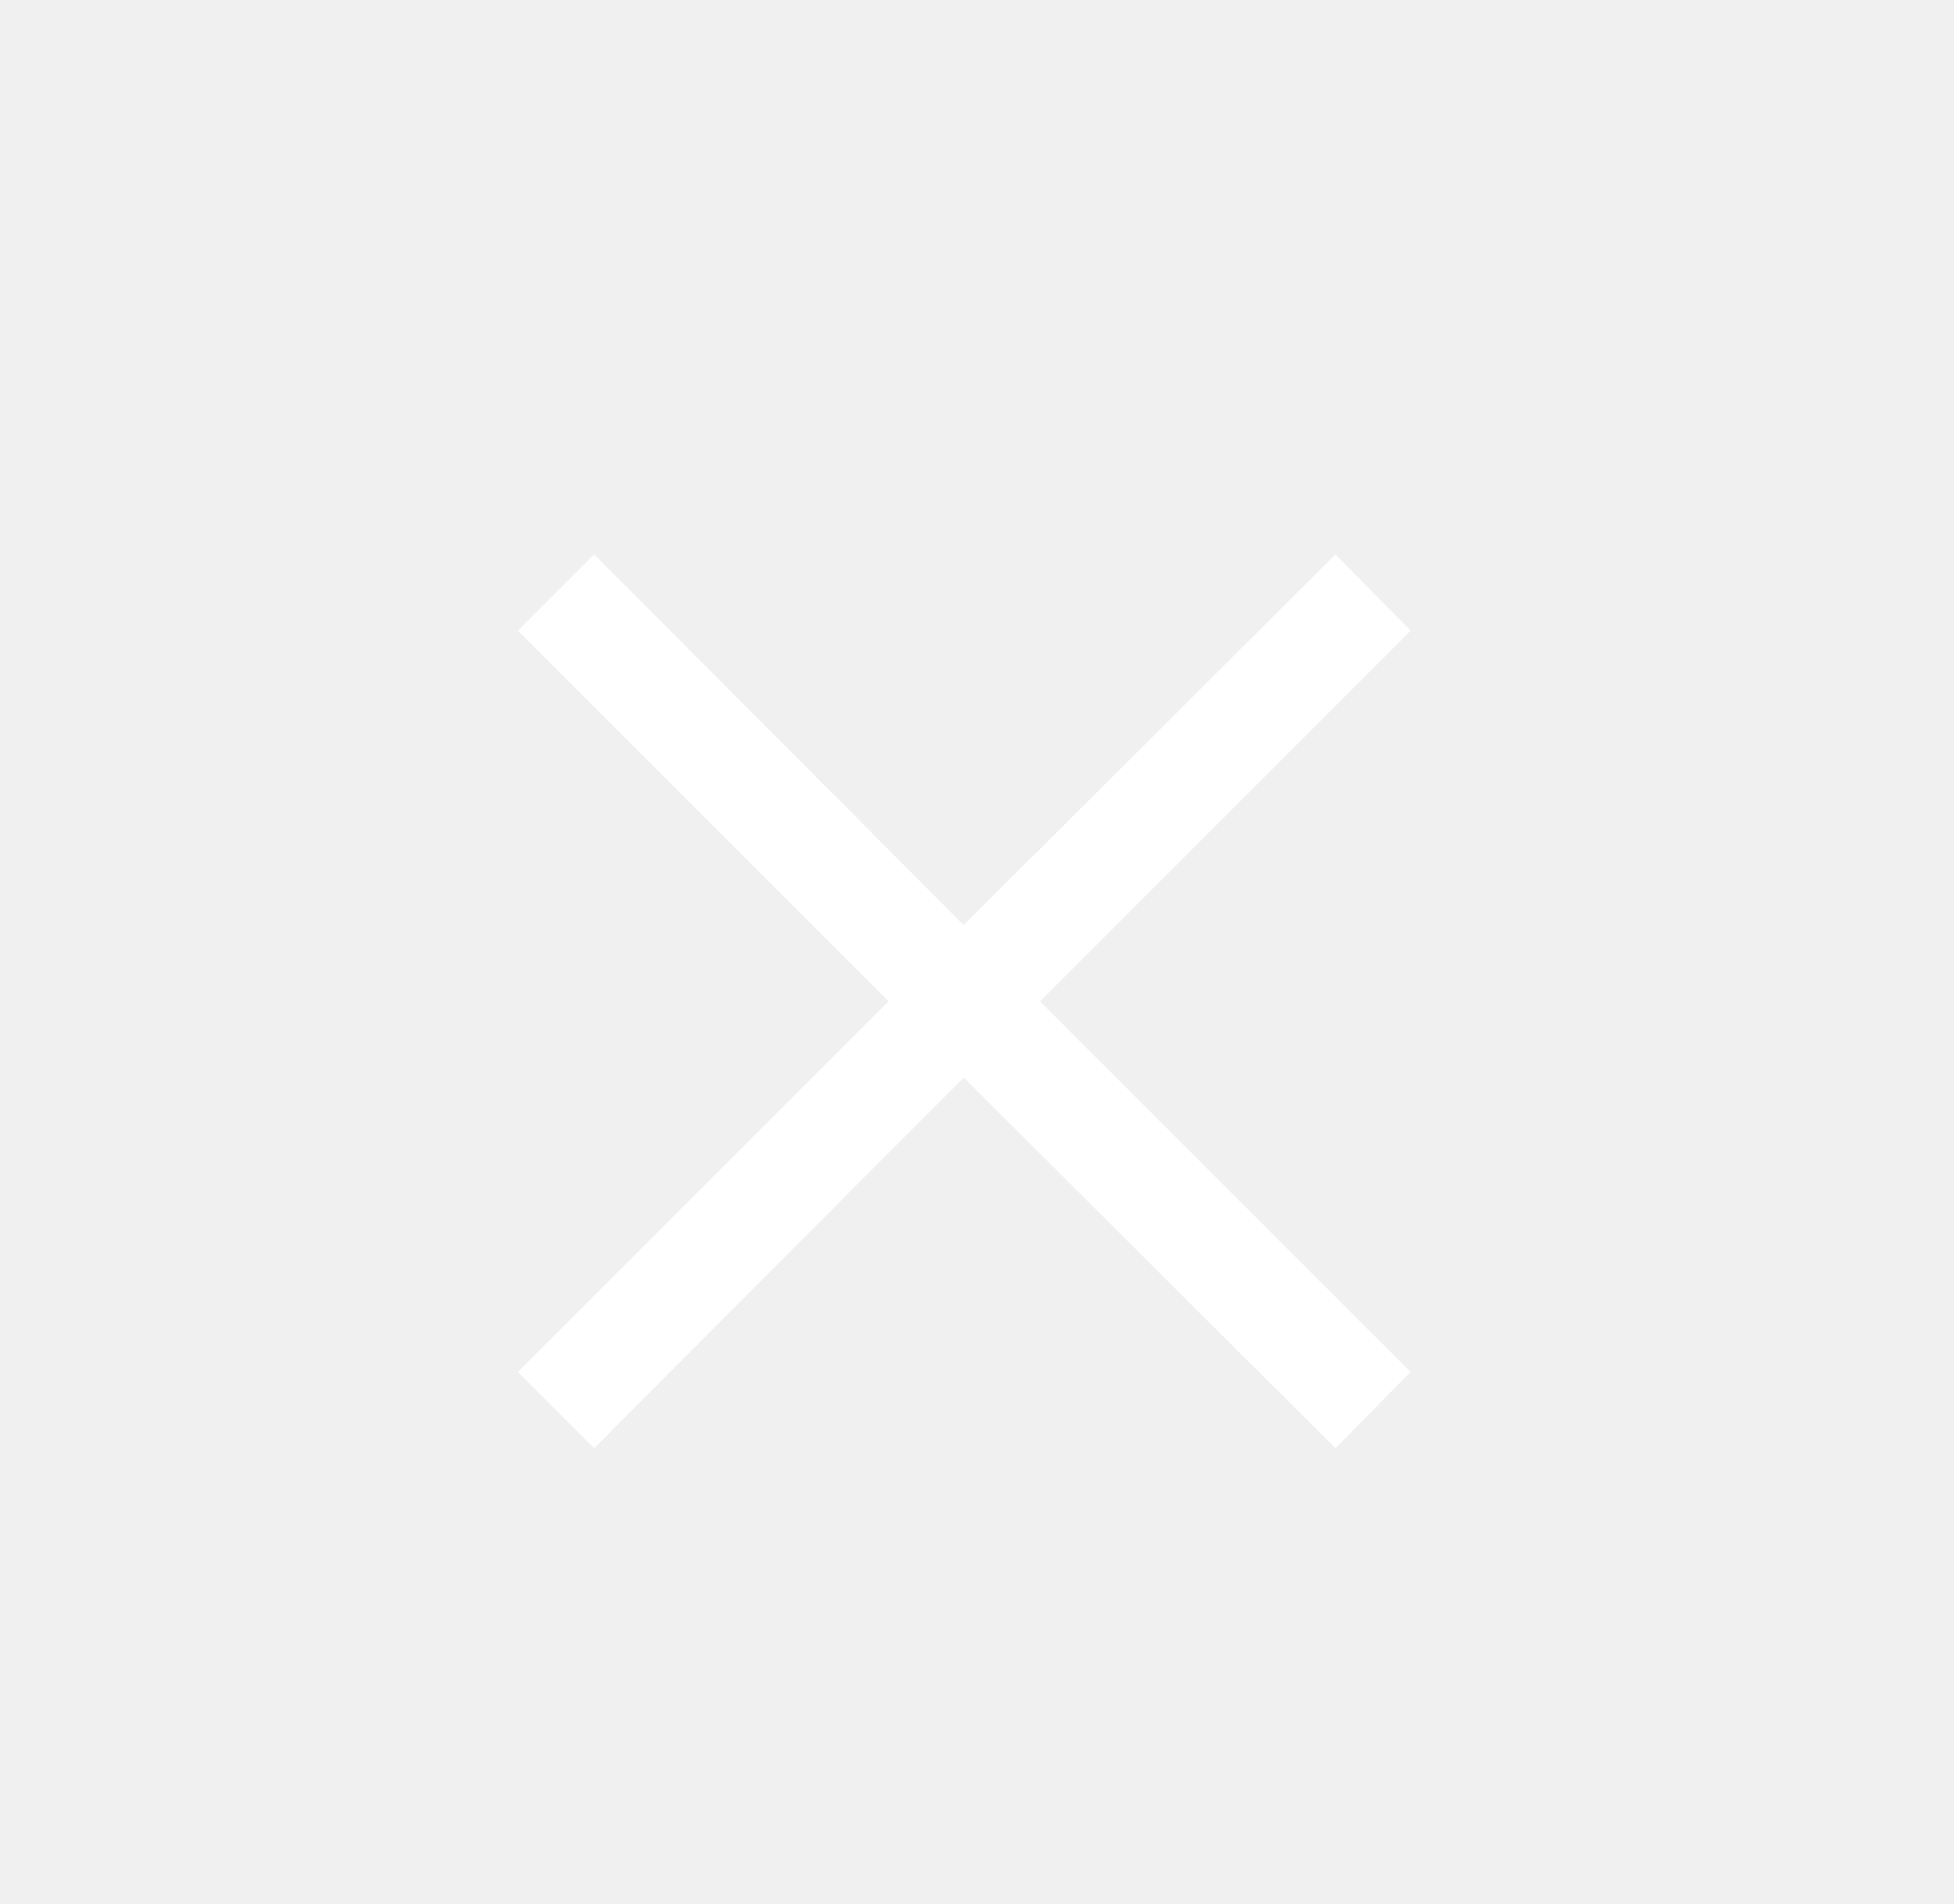
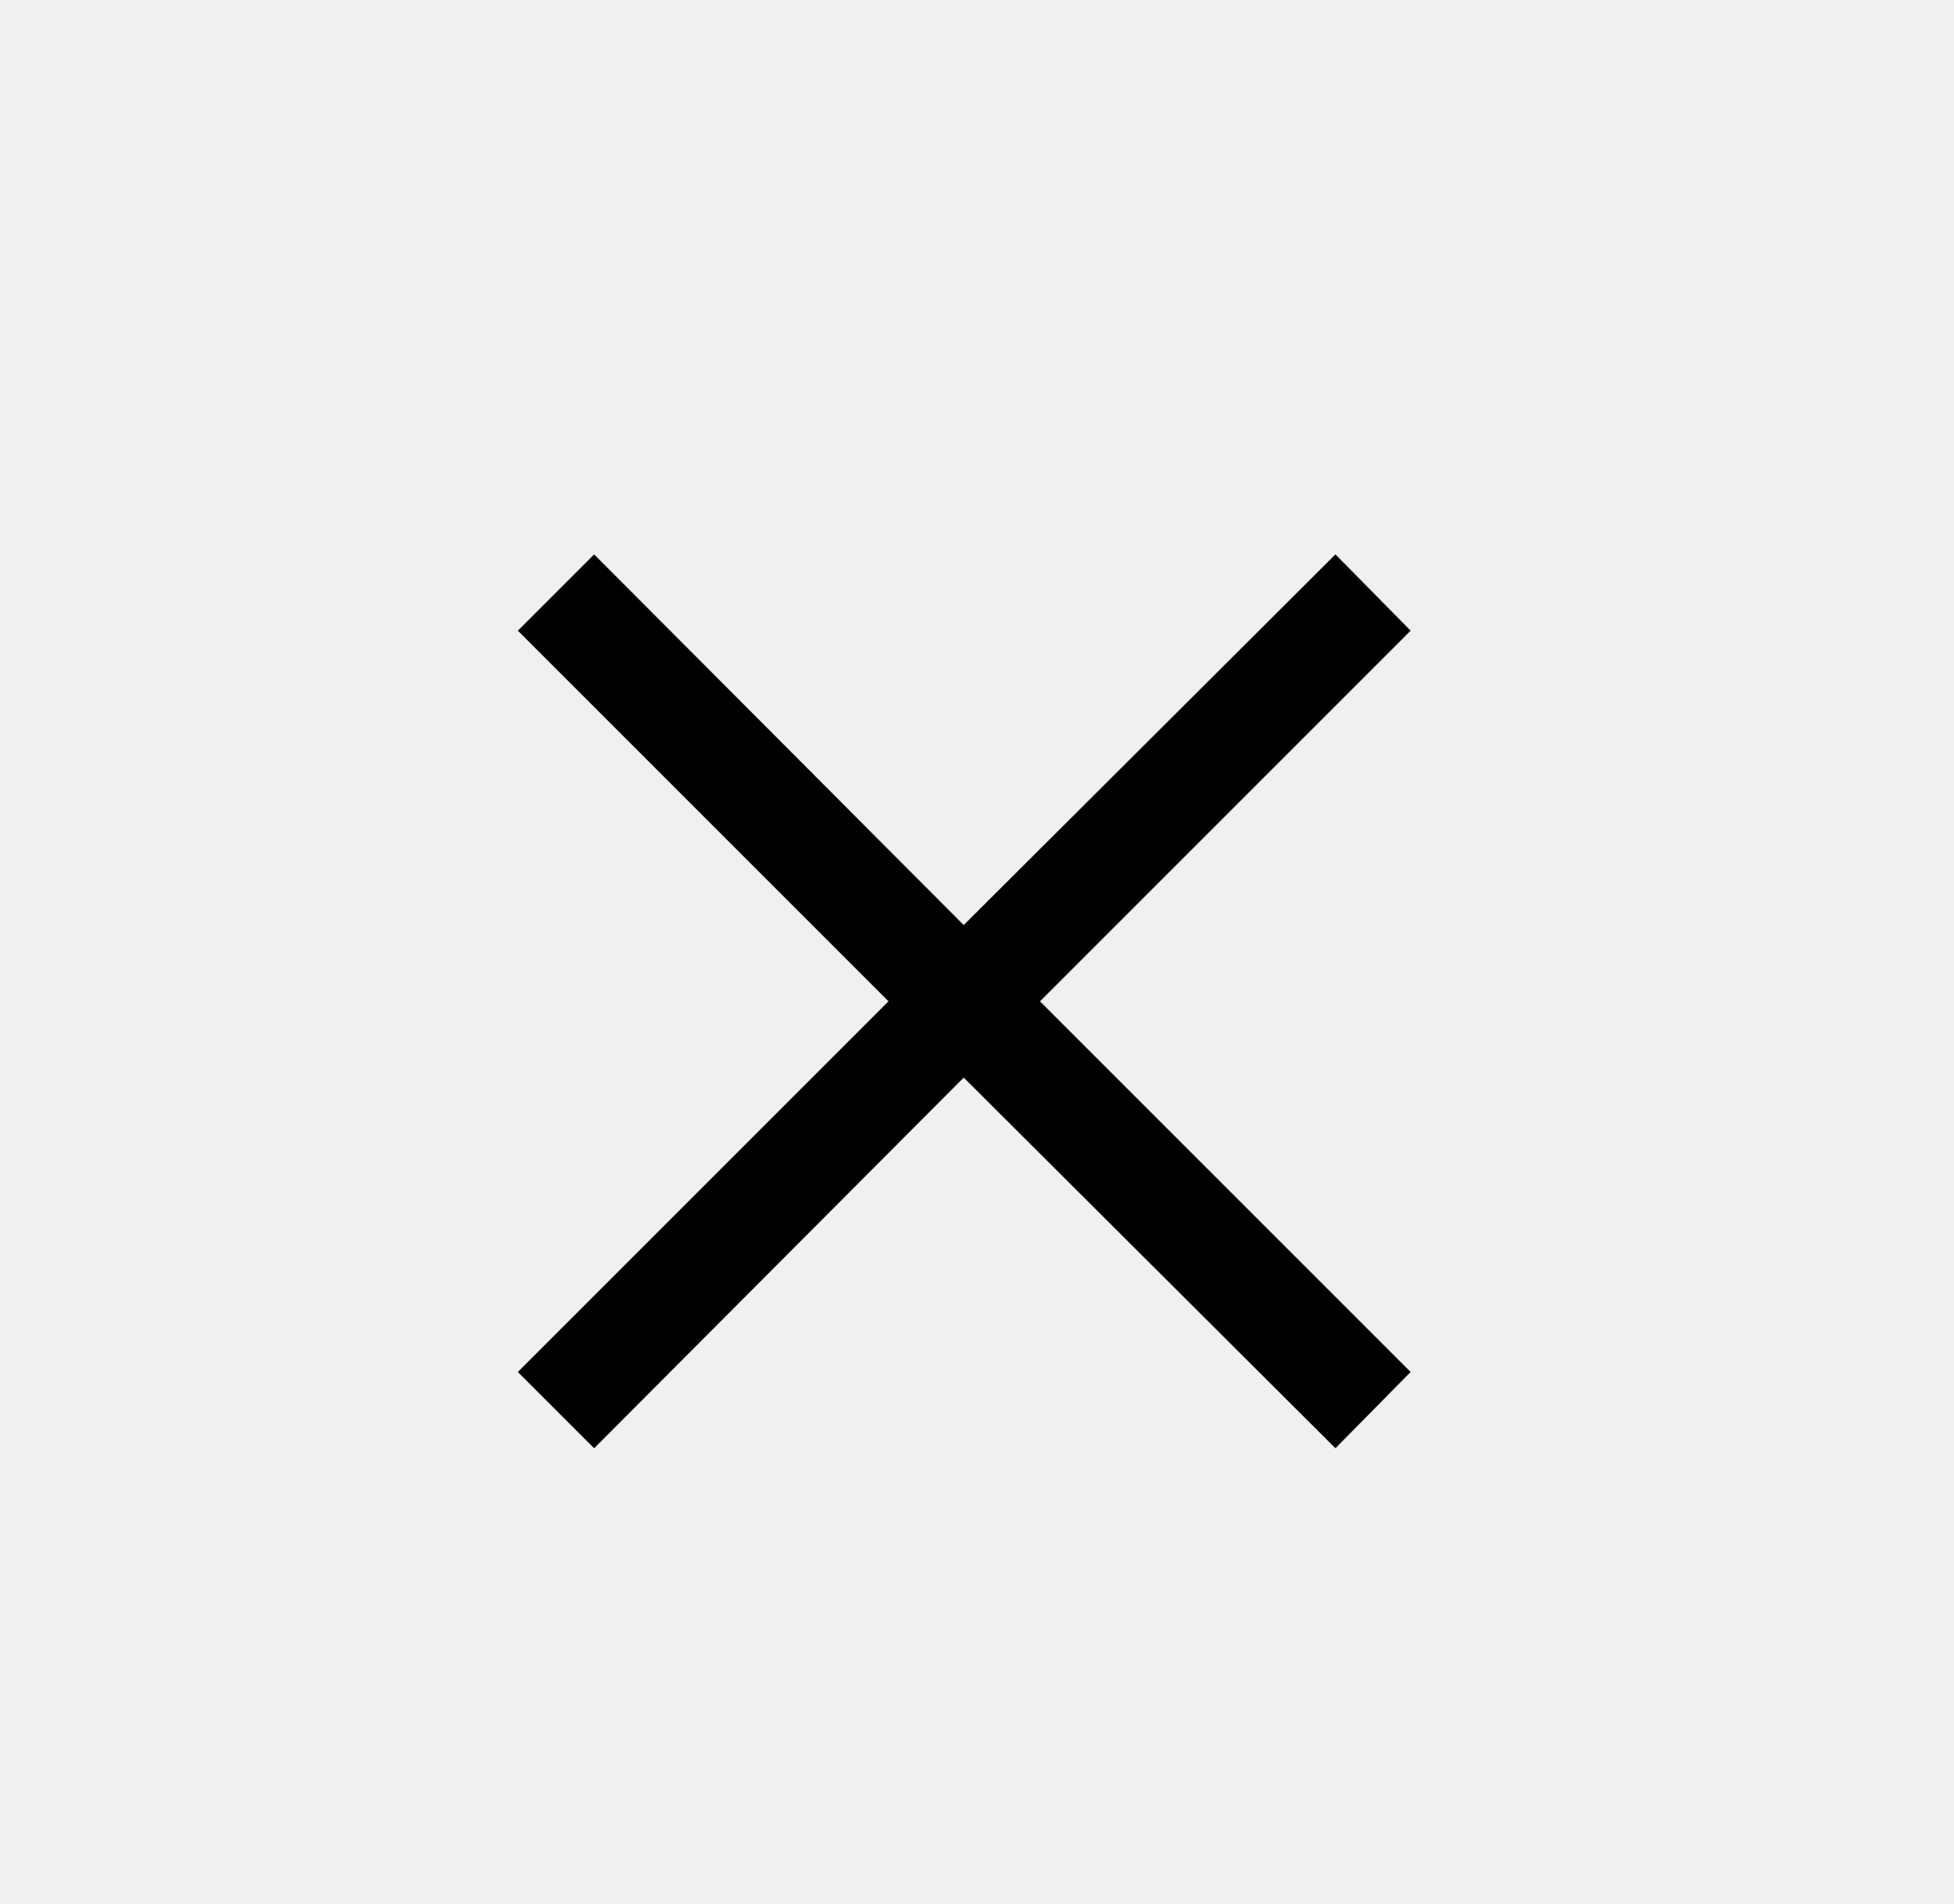
- <svg xmlns="http://www.w3.org/2000/svg" viewBox="0 0 18.18 17.72">
-   <defs>
-     <style>.cls-1{fill:#fff;}</style>
-   </defs>
+ <svg xmlns="http://www.w3.org/2000/svg" id="delete" viewBox="0 0 18.18 17.72">
  <g id="background">
-     <polygon class="cls-1" points="13.13 5.87 12.43 5.16 8.97 8.61 5.53 5.16 4.82 5.87 8.27 9.32 4.82 12.77 5.53 13.48 8.97 10.03 12.43 13.48 13.13 12.77 9.68 9.32 13.13 5.87" fill="#fff" />
+     <polygon points="13.13 5.87 12.43 5.16 8.97 8.61 5.53 5.16 4.82 5.87 8.27 9.32 4.82 12.77 5.53 13.48 8.97 10.03 12.43 13.48 13.13 12.77 9.68 9.32 13.13 5.87" fill="currentColor" />
  </g>
</svg>
